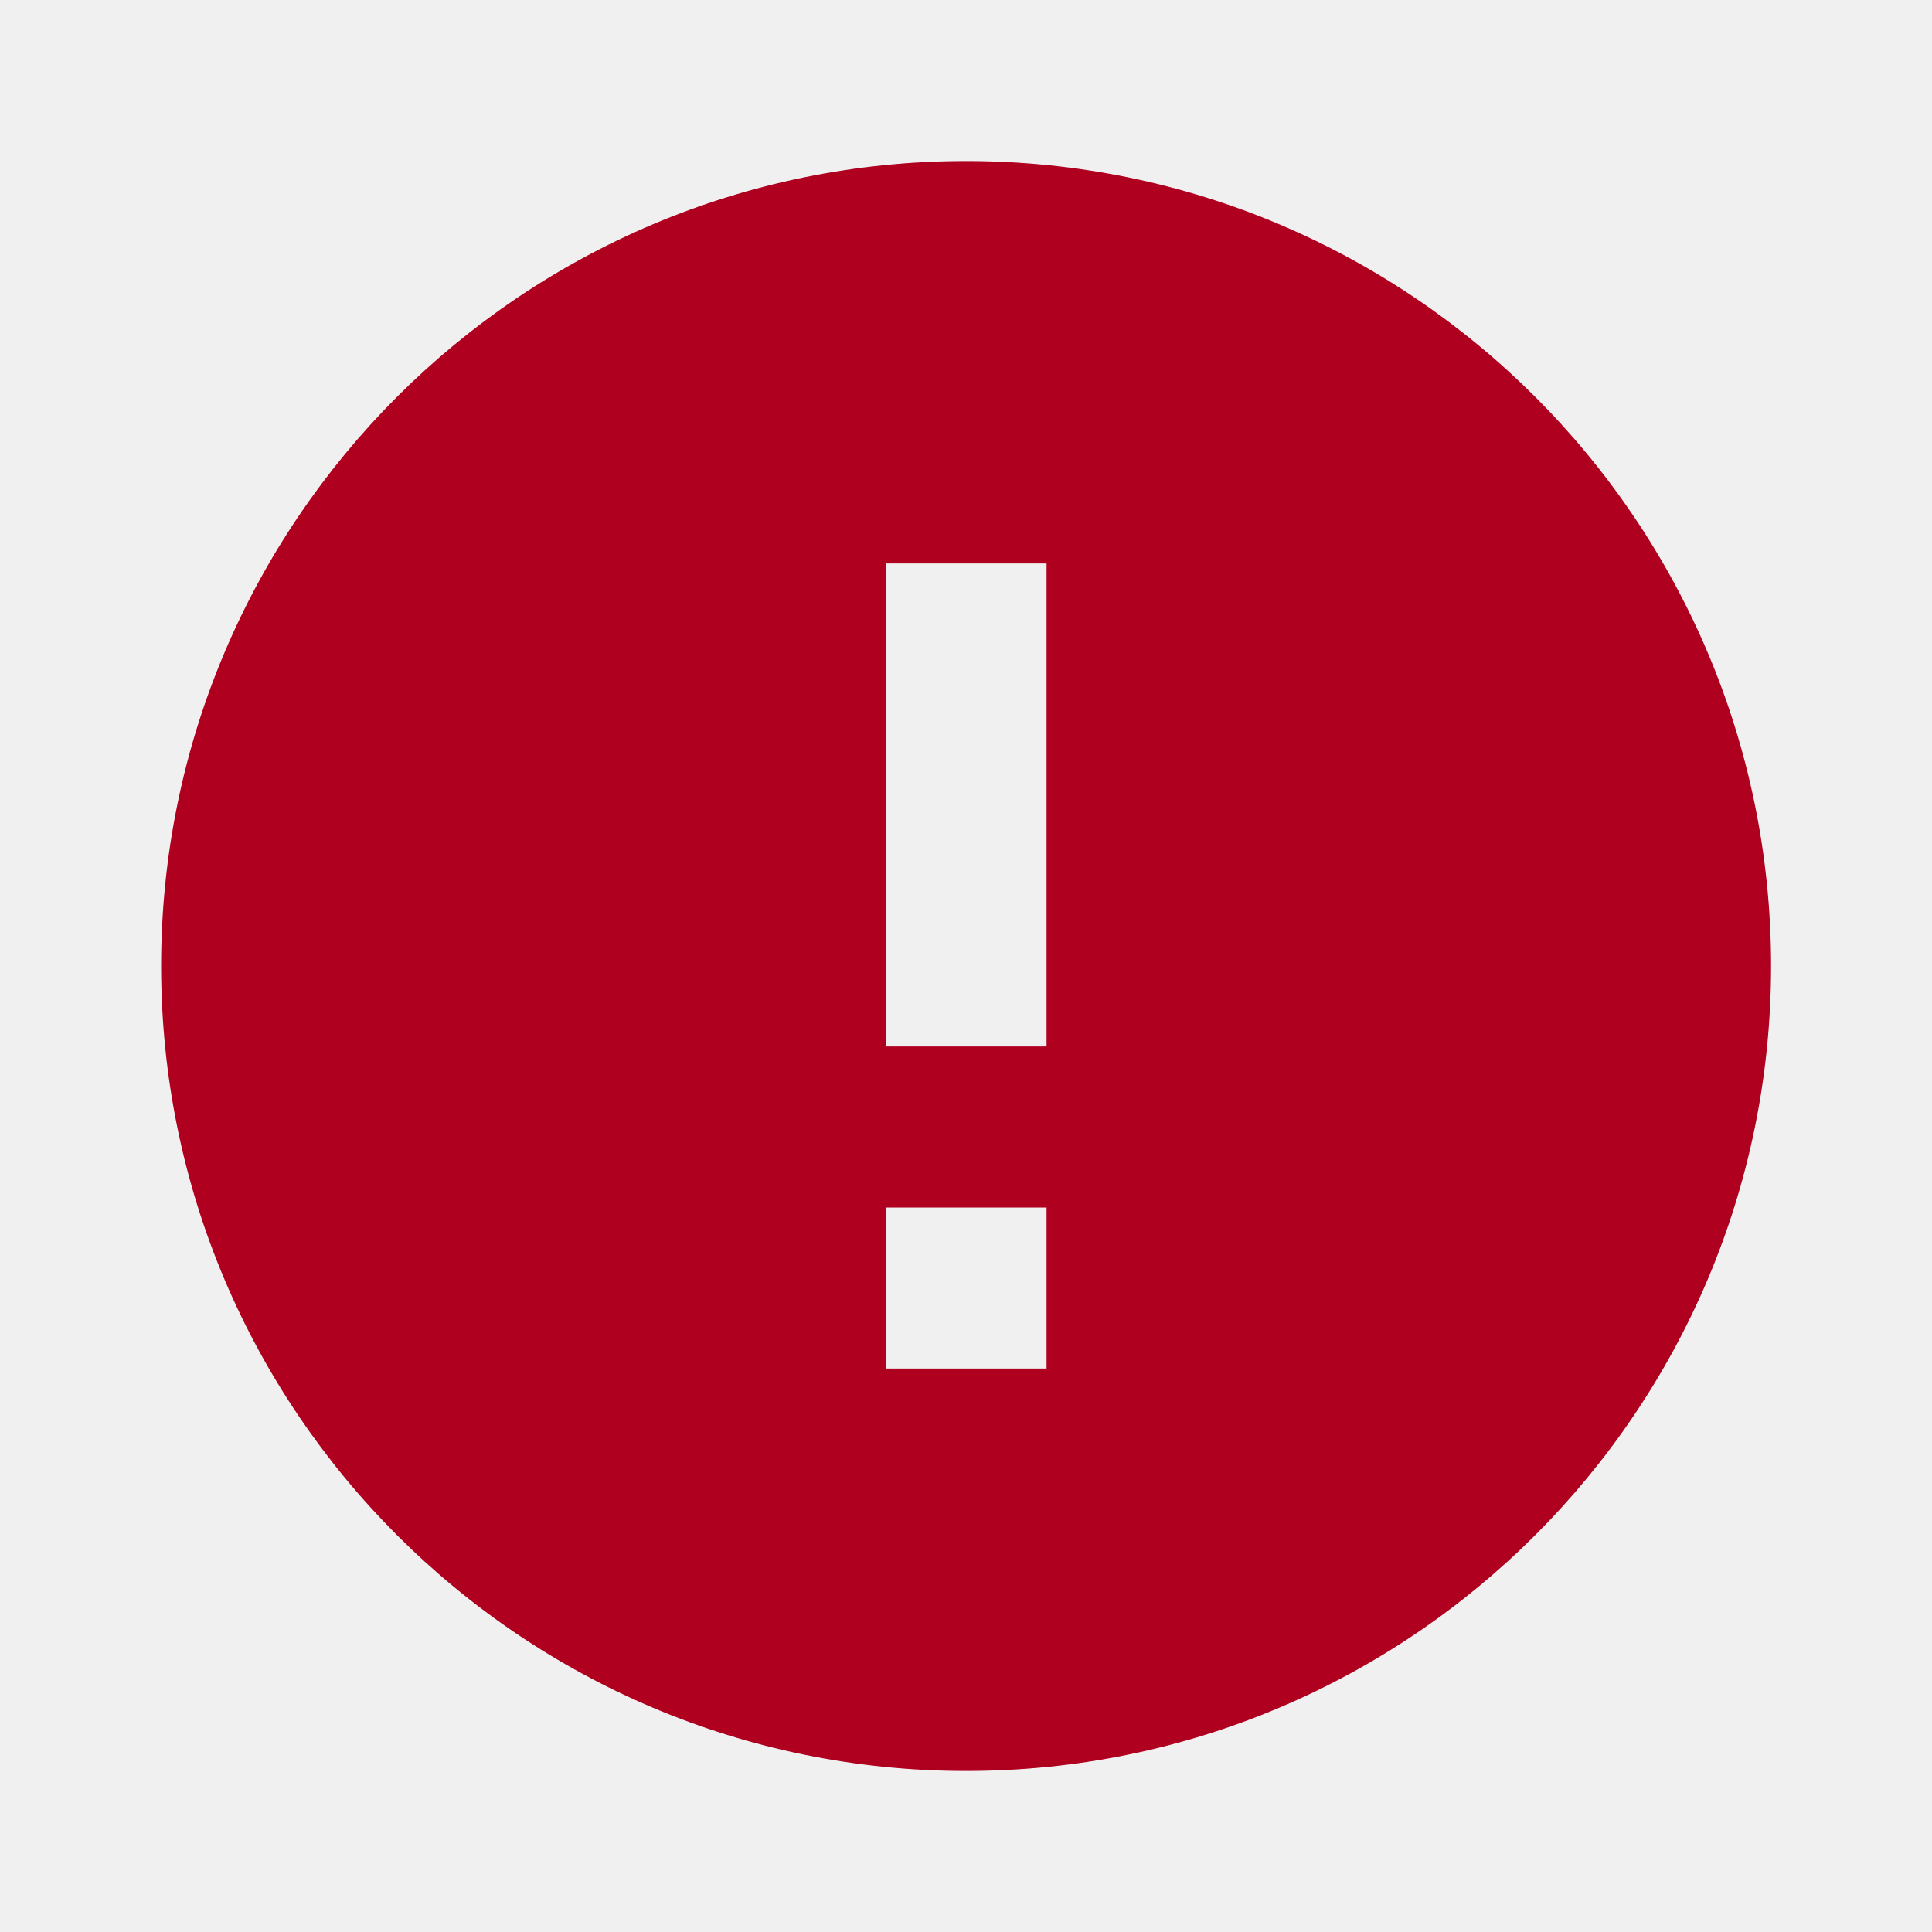
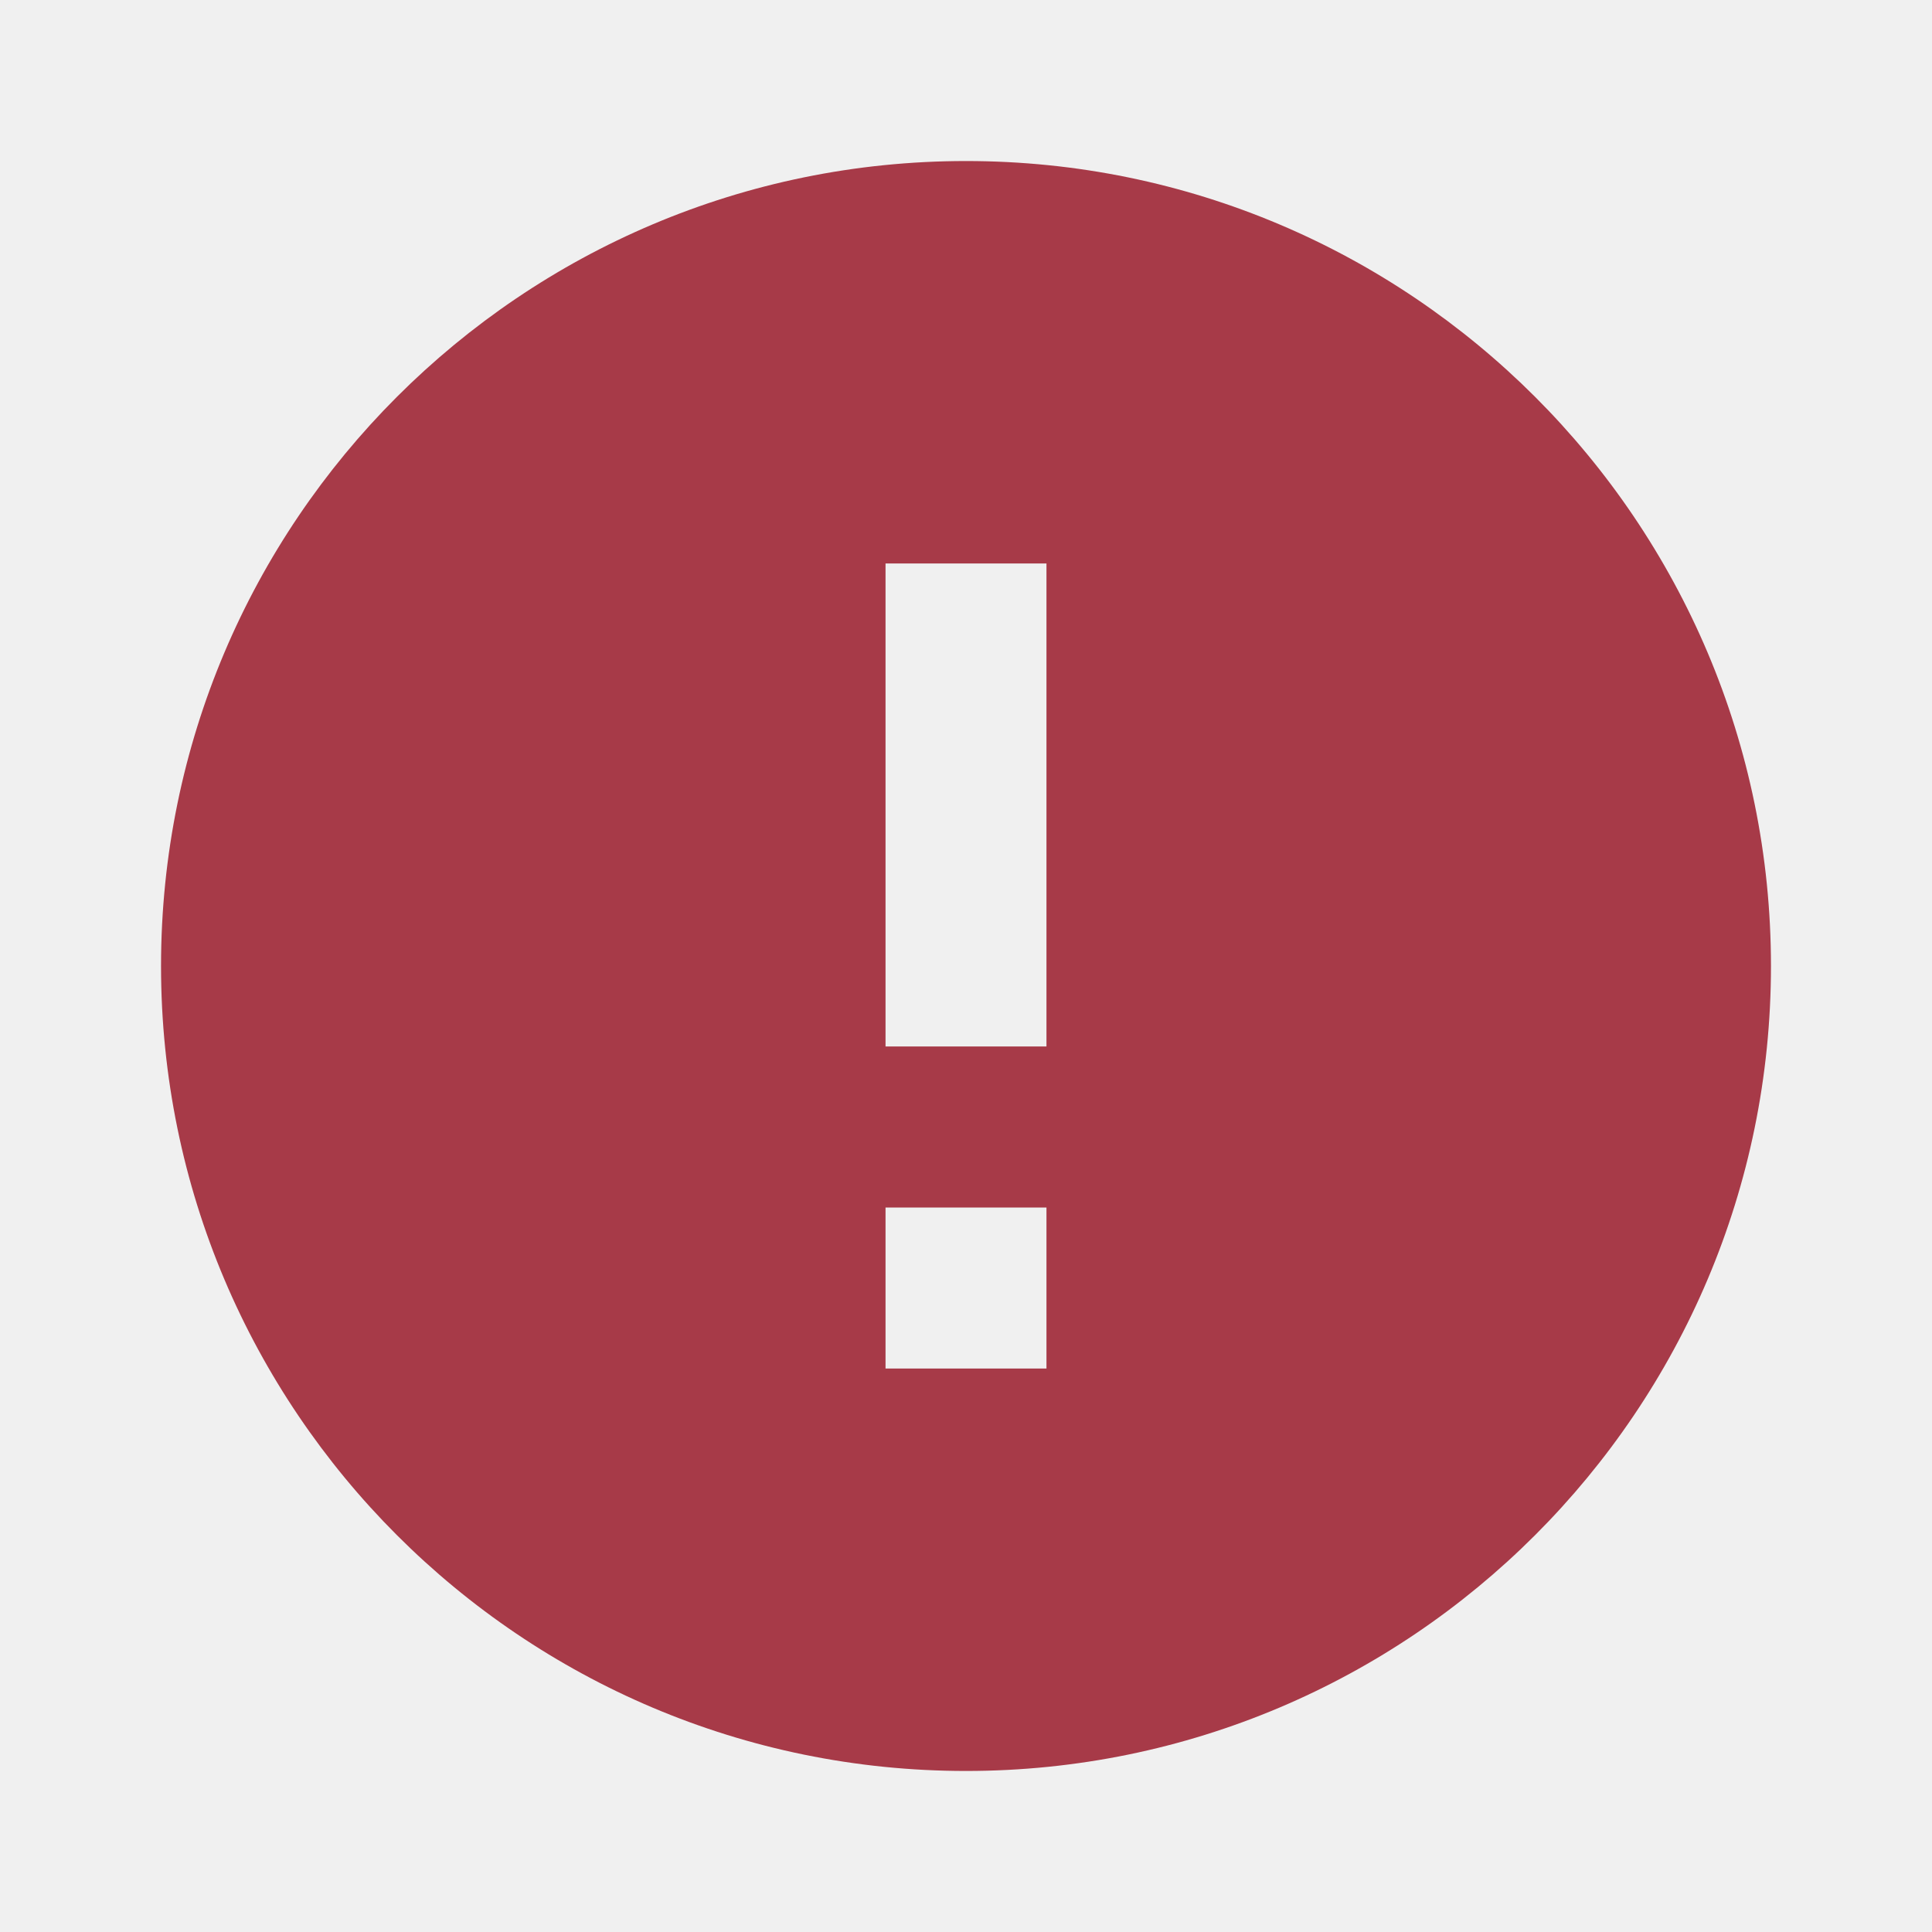
<svg xmlns="http://www.w3.org/2000/svg" width="20" height="20" viewBox="0 0 20 20" fill="none">
-   <path fill-rule="evenodd" clip-rule="evenodd" d="M10.001 1.667C5.401 1.667 1.668 5.4 1.668 10C1.668 14.6 5.401 18.333 10.001 18.333C14.601 18.333 18.334 14.6 18.334 10C18.334 5.4 14.601 1.667 10.001 1.667ZM10.834 14.167H9.168V12.5H10.834V14.167ZM10.834 10.833H9.168V5.833H10.834V10.833Z" fill="#B00020" />
-   <mask id="mask0_764_27534" style="mask-type:alpha" maskUnits="userSpaceOnUse" x="1" y="1" width="18" height="18">
-     <path fill-rule="evenodd" clip-rule="evenodd" d="M10.001 1.667C5.401 1.667 1.668 5.4 1.668 10C1.668 14.6 5.401 18.333 10.001 18.333C14.601 18.333 18.334 14.6 18.334 10C18.334 5.4 14.601 1.667 10.001 1.667ZM10.834 14.167H9.168V12.5H10.834V14.167ZM10.834 10.833H9.168V5.833H10.834V10.833Z" fill="white" />
-   </mask>
-   <g mask="url(#mask0_764_27534)">
- </g>
+   <g id="alert/error_24px">
+     <path id="icon/outlined/alert/error_24px" fill-rule="evenodd" clip-rule="evenodd" d="M10 1.667C5.4 1.667 1.667 5.4 1.667 10C1.667 14.6 5.4 18.333 10 18.333C14.6 18.333 18.333 14.6 18.333 10C18.333 5.4 14.6 1.667 10 1.667ZM10.833 14.167H9.167V12.5H10.833V14.167ZM10.833 10.833H9.167V5.833H10.833V10.833Z" fill="#A73A48" />
+   </g>
</svg>
